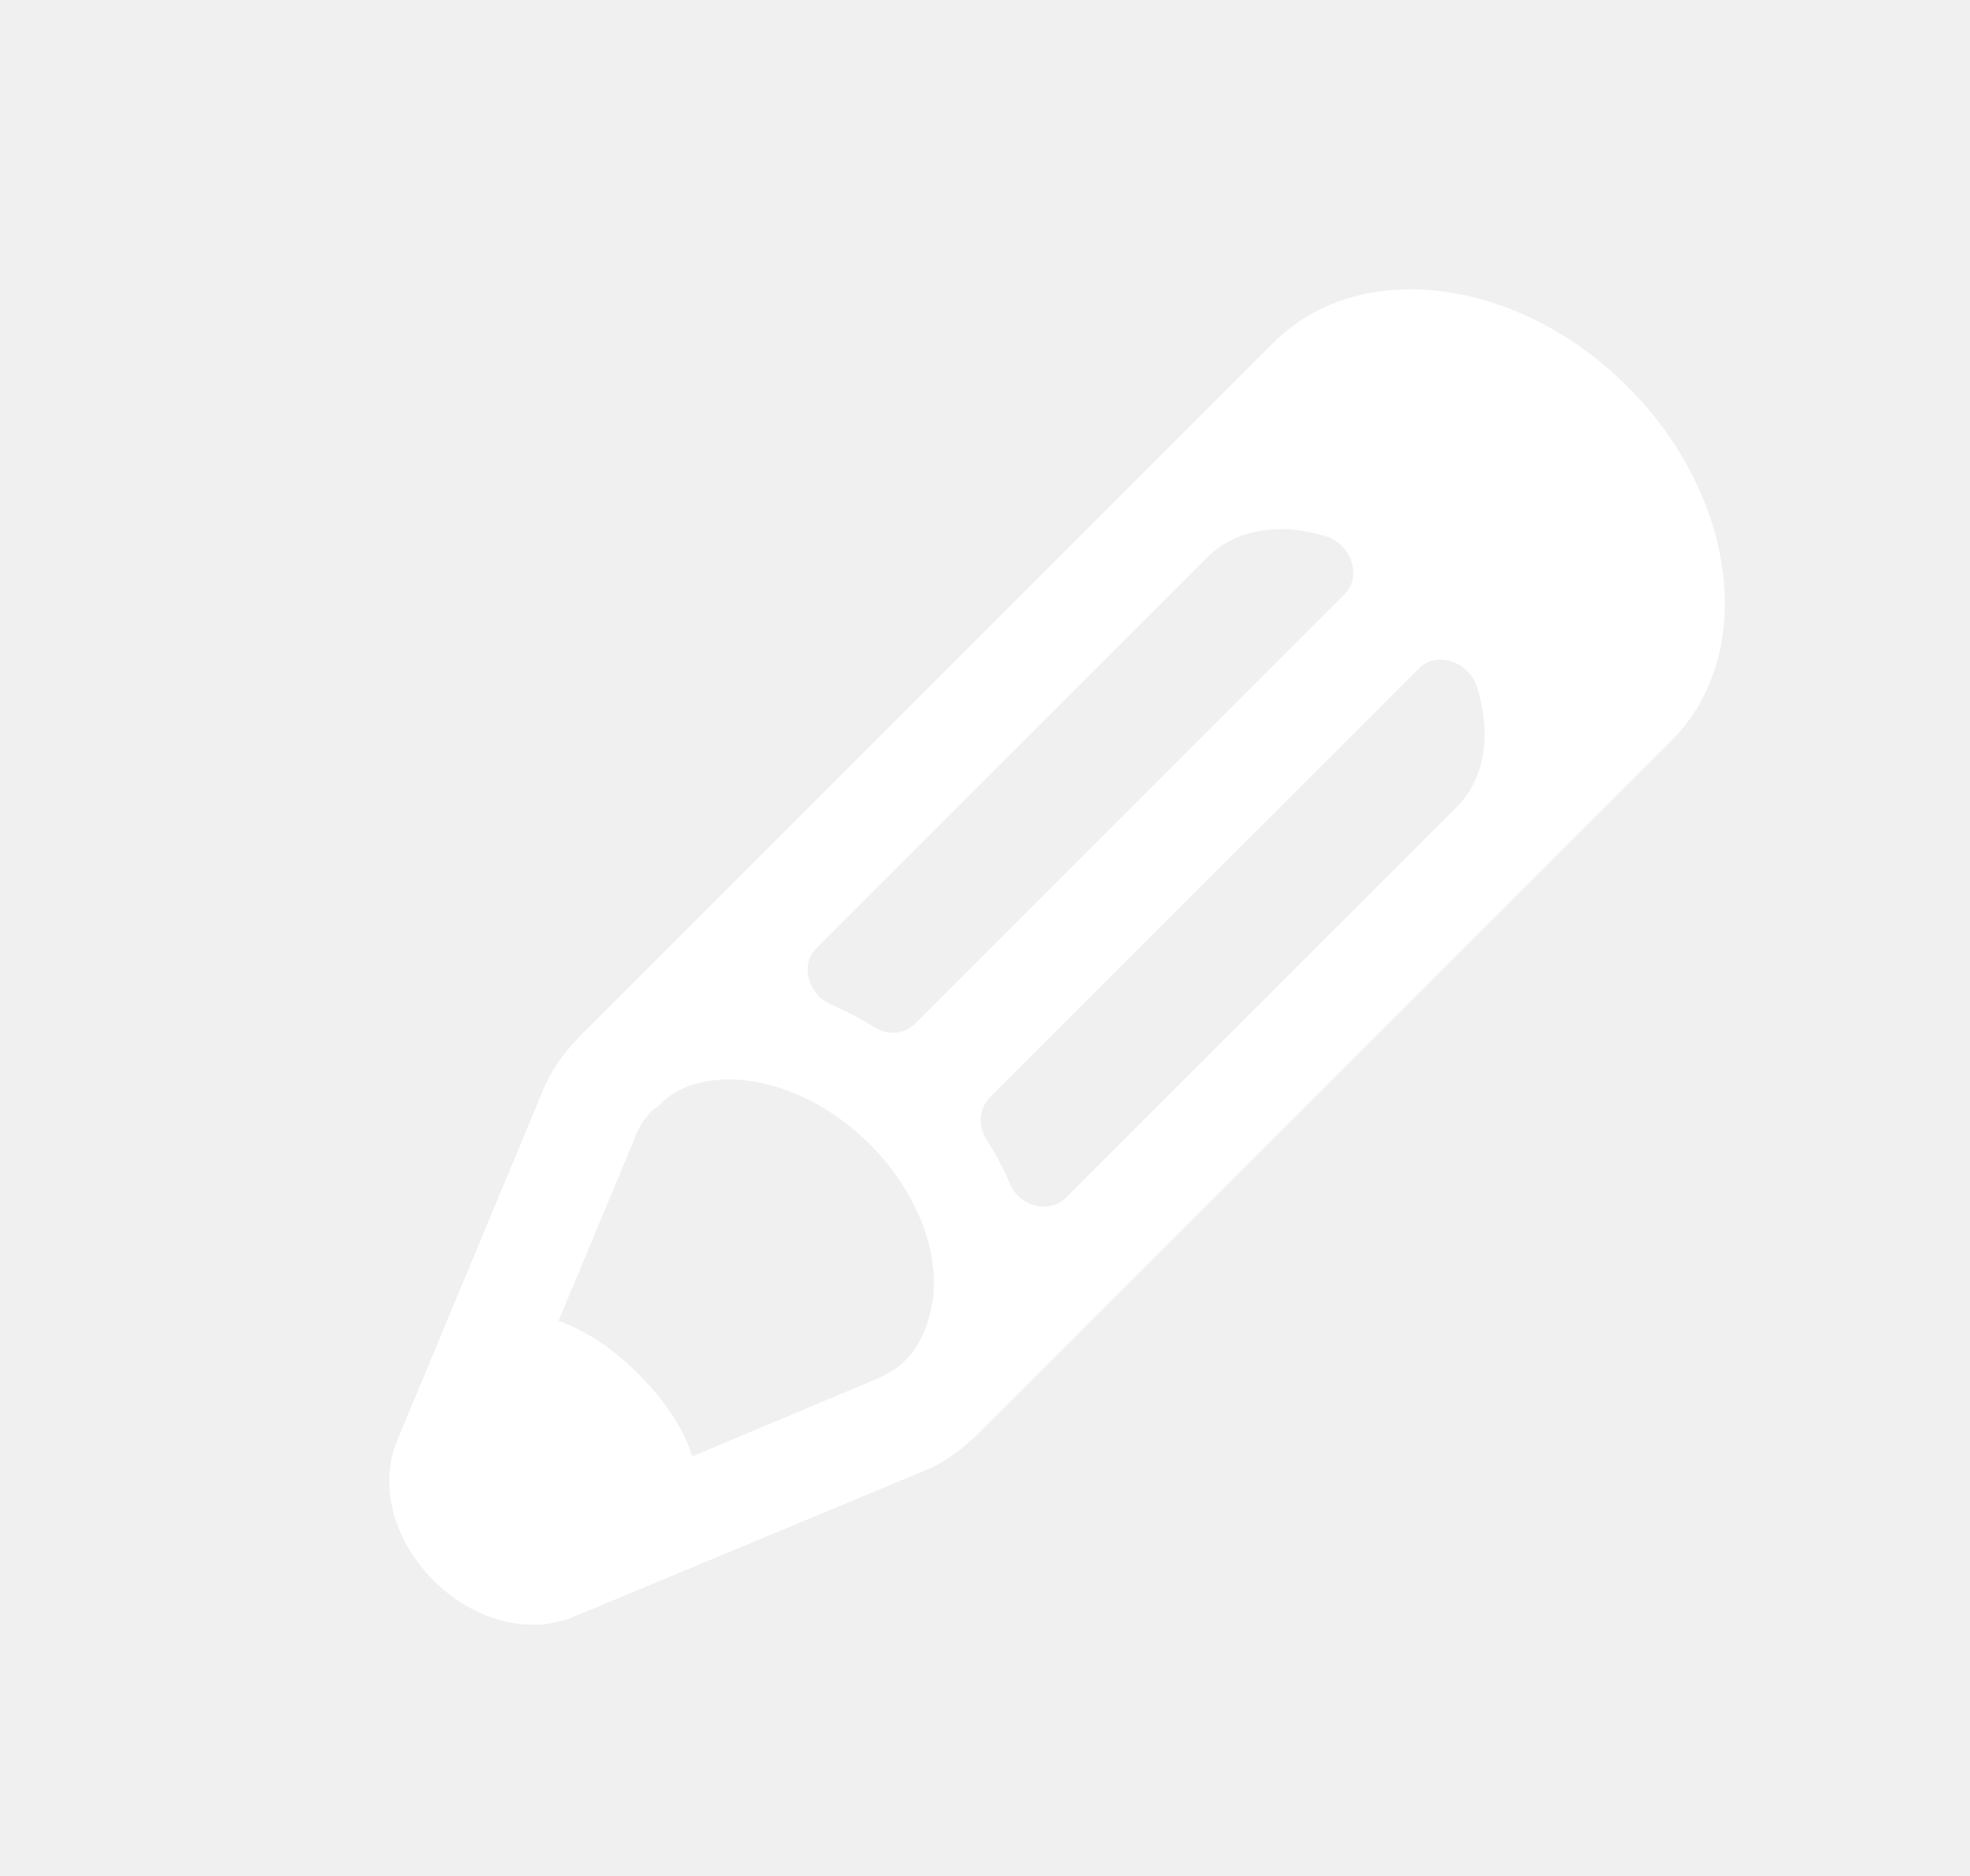
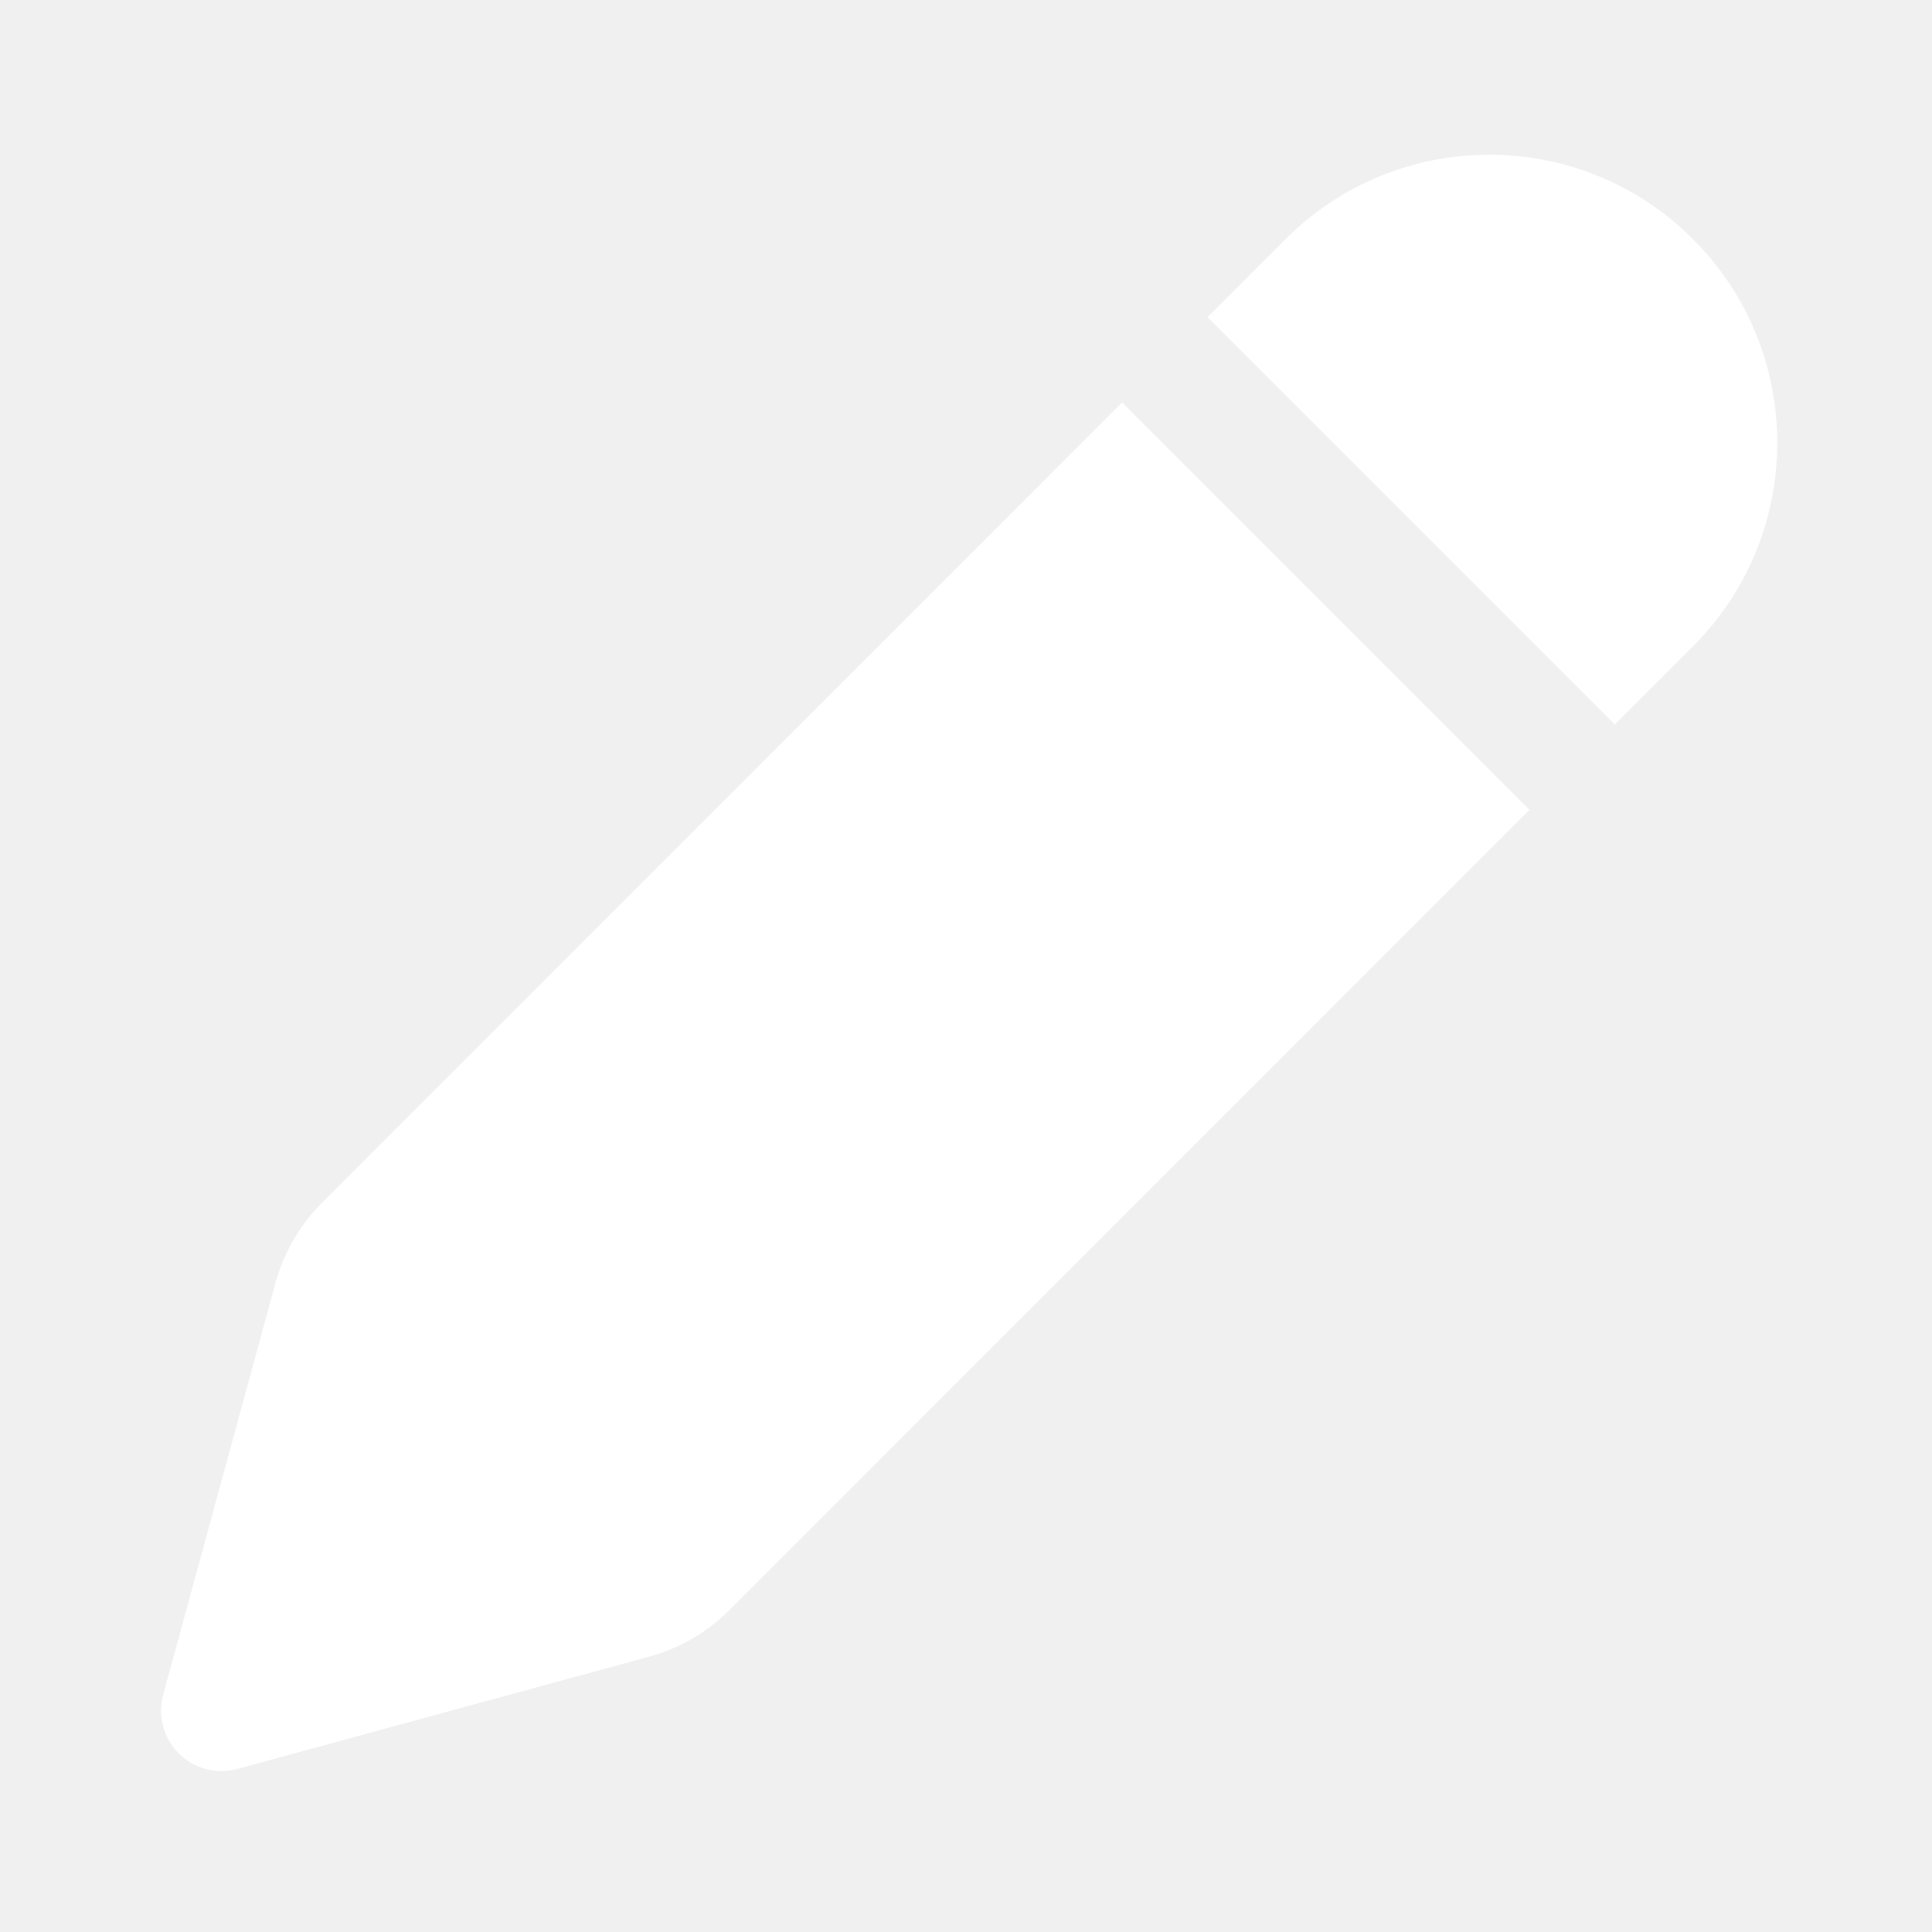
- <svg xmlns="http://www.w3.org/2000/svg" width="21" height="20" viewBox="0 0 21 20" fill="none">
-   <path fill-rule="evenodd" clip-rule="evenodd" d="M9.645 14.507C9.559 14.593 9.461 14.648 9.345 14.701L7.379 15.527C7.307 15.283 7.13 14.973 6.803 14.646C6.487 14.33 6.189 14.164 5.954 14.082L6.77 12.125C6.812 11.999 6.888 11.903 6.973 11.818C6.993 11.818 7.012 11.799 7.022 11.789L7.05 11.761C7.183 11.629 7.369 11.548 7.587 11.519C8.143 11.45 8.787 11.714 9.272 12.199C9.758 12.685 10.021 13.329 9.942 13.873C9.91 14.053 9.85 14.238 9.758 14.374C9.73 14.422 9.692 14.46 9.654 14.498L9.645 14.507ZM12.869 5.943C13.175 5.636 13.646 5.57 14.127 5.715C14.407 5.799 14.523 6.145 14.332 6.336L9.752 10.916C9.642 11.025 9.465 11.043 9.321 10.952C9.173 10.859 9.019 10.779 8.865 10.712C8.613 10.604 8.525 10.286 8.702 10.11L12.869 5.943ZM15.529 8.603L11.363 12.769C11.19 12.942 10.871 12.868 10.766 12.622C10.698 12.459 10.613 12.301 10.515 12.147C10.418 11.997 10.442 11.809 10.556 11.695L15.126 7.126C15.315 6.936 15.661 7.051 15.746 7.33C15.896 7.817 15.837 8.295 15.529 8.603ZM17.35 4.122C16.178 2.95 14.488 2.74 13.576 3.652L6.22 11.008C6.04 11.188 5.881 11.389 5.784 11.635L4.233 15.36C4.038 15.83 4.189 16.417 4.622 16.85C5.055 17.282 5.641 17.433 6.112 17.238L9.837 15.687C10.082 15.59 10.283 15.43 10.463 15.25L17.819 7.894C18.731 6.982 18.521 5.293 17.35 4.122Z" fill="white" />
+ <svg xmlns="http://www.w3.org/2000/svg" width="24" height="24" fill="none" viewBox="0 0 24 24">
+   <path d="M13.94 5 19 10.06 9.062 20a2.25 2.25 0 0 1-.999.58l-5.116 1.395a.75.75 0 0 1-.92-.921l1.395-5.116a2.25 2.25 0 0 1 .58-.999L13.938 5Zm7.09-2.03a3.578 3.578 0 0 1 0 5.06l-.97.97L15 3.94l.97-.97a3.578 3.578 0 0 1 5.06 0Z" fill="#ffffff" />
</svg>
